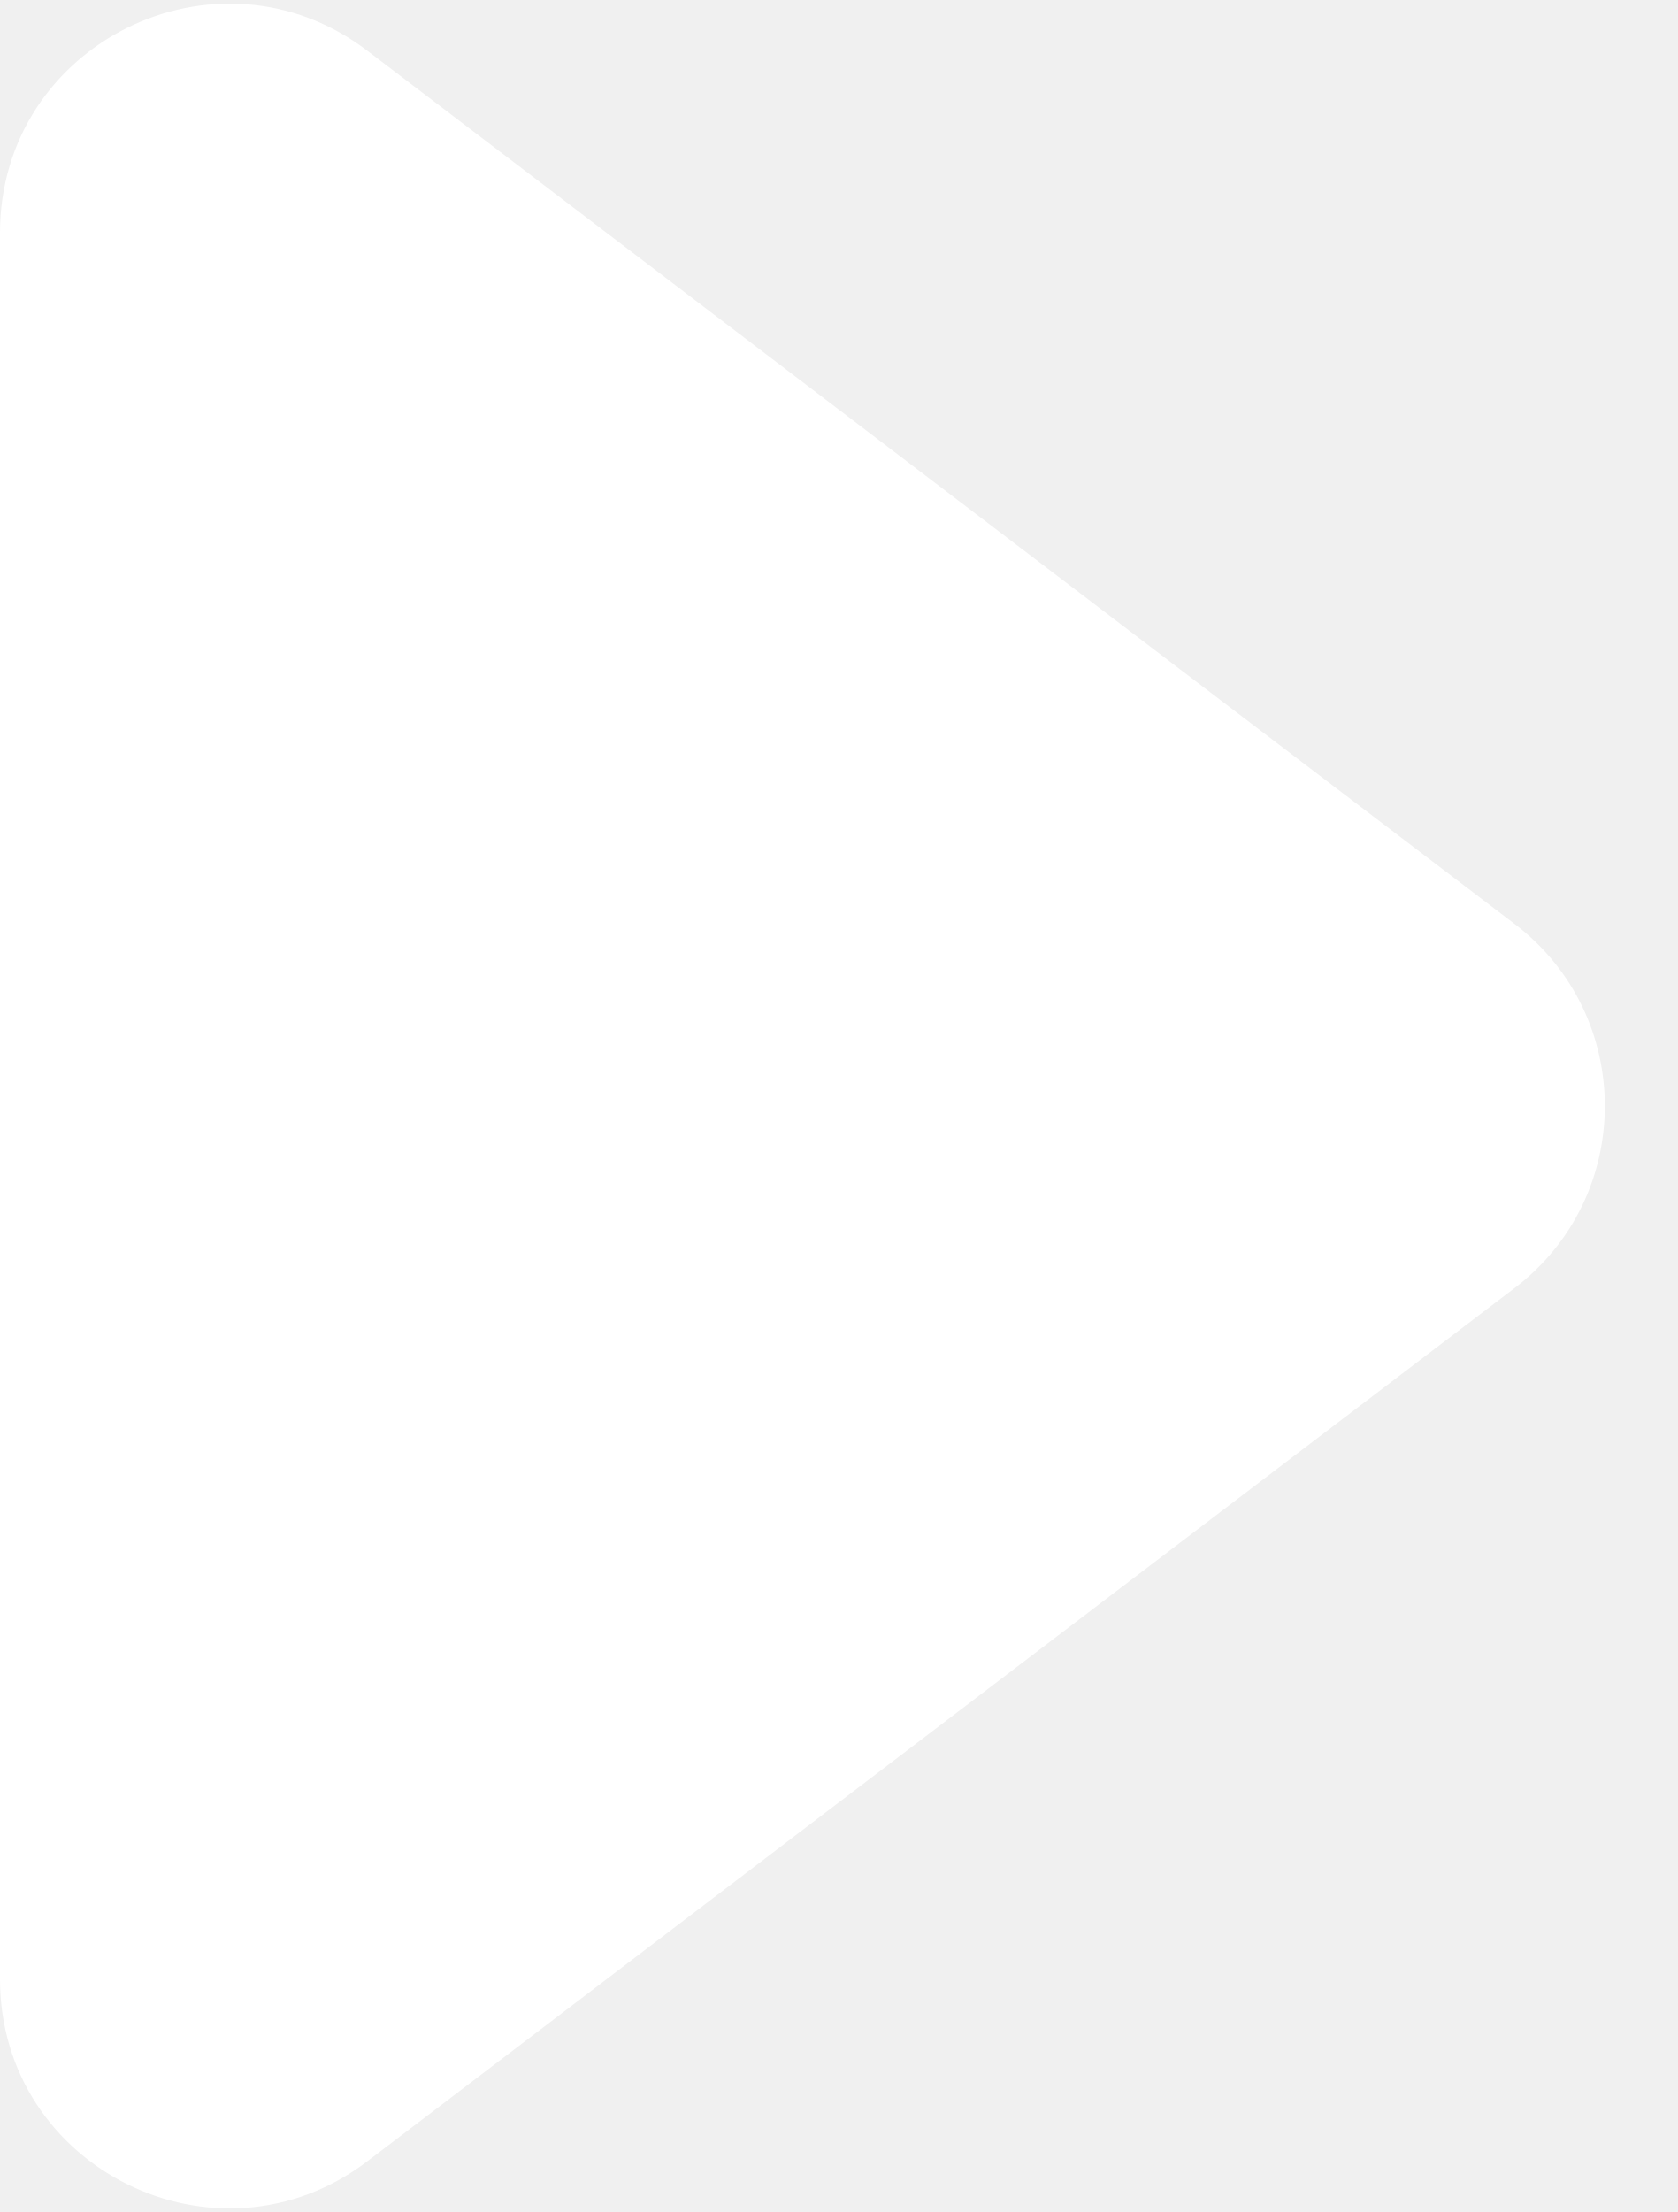
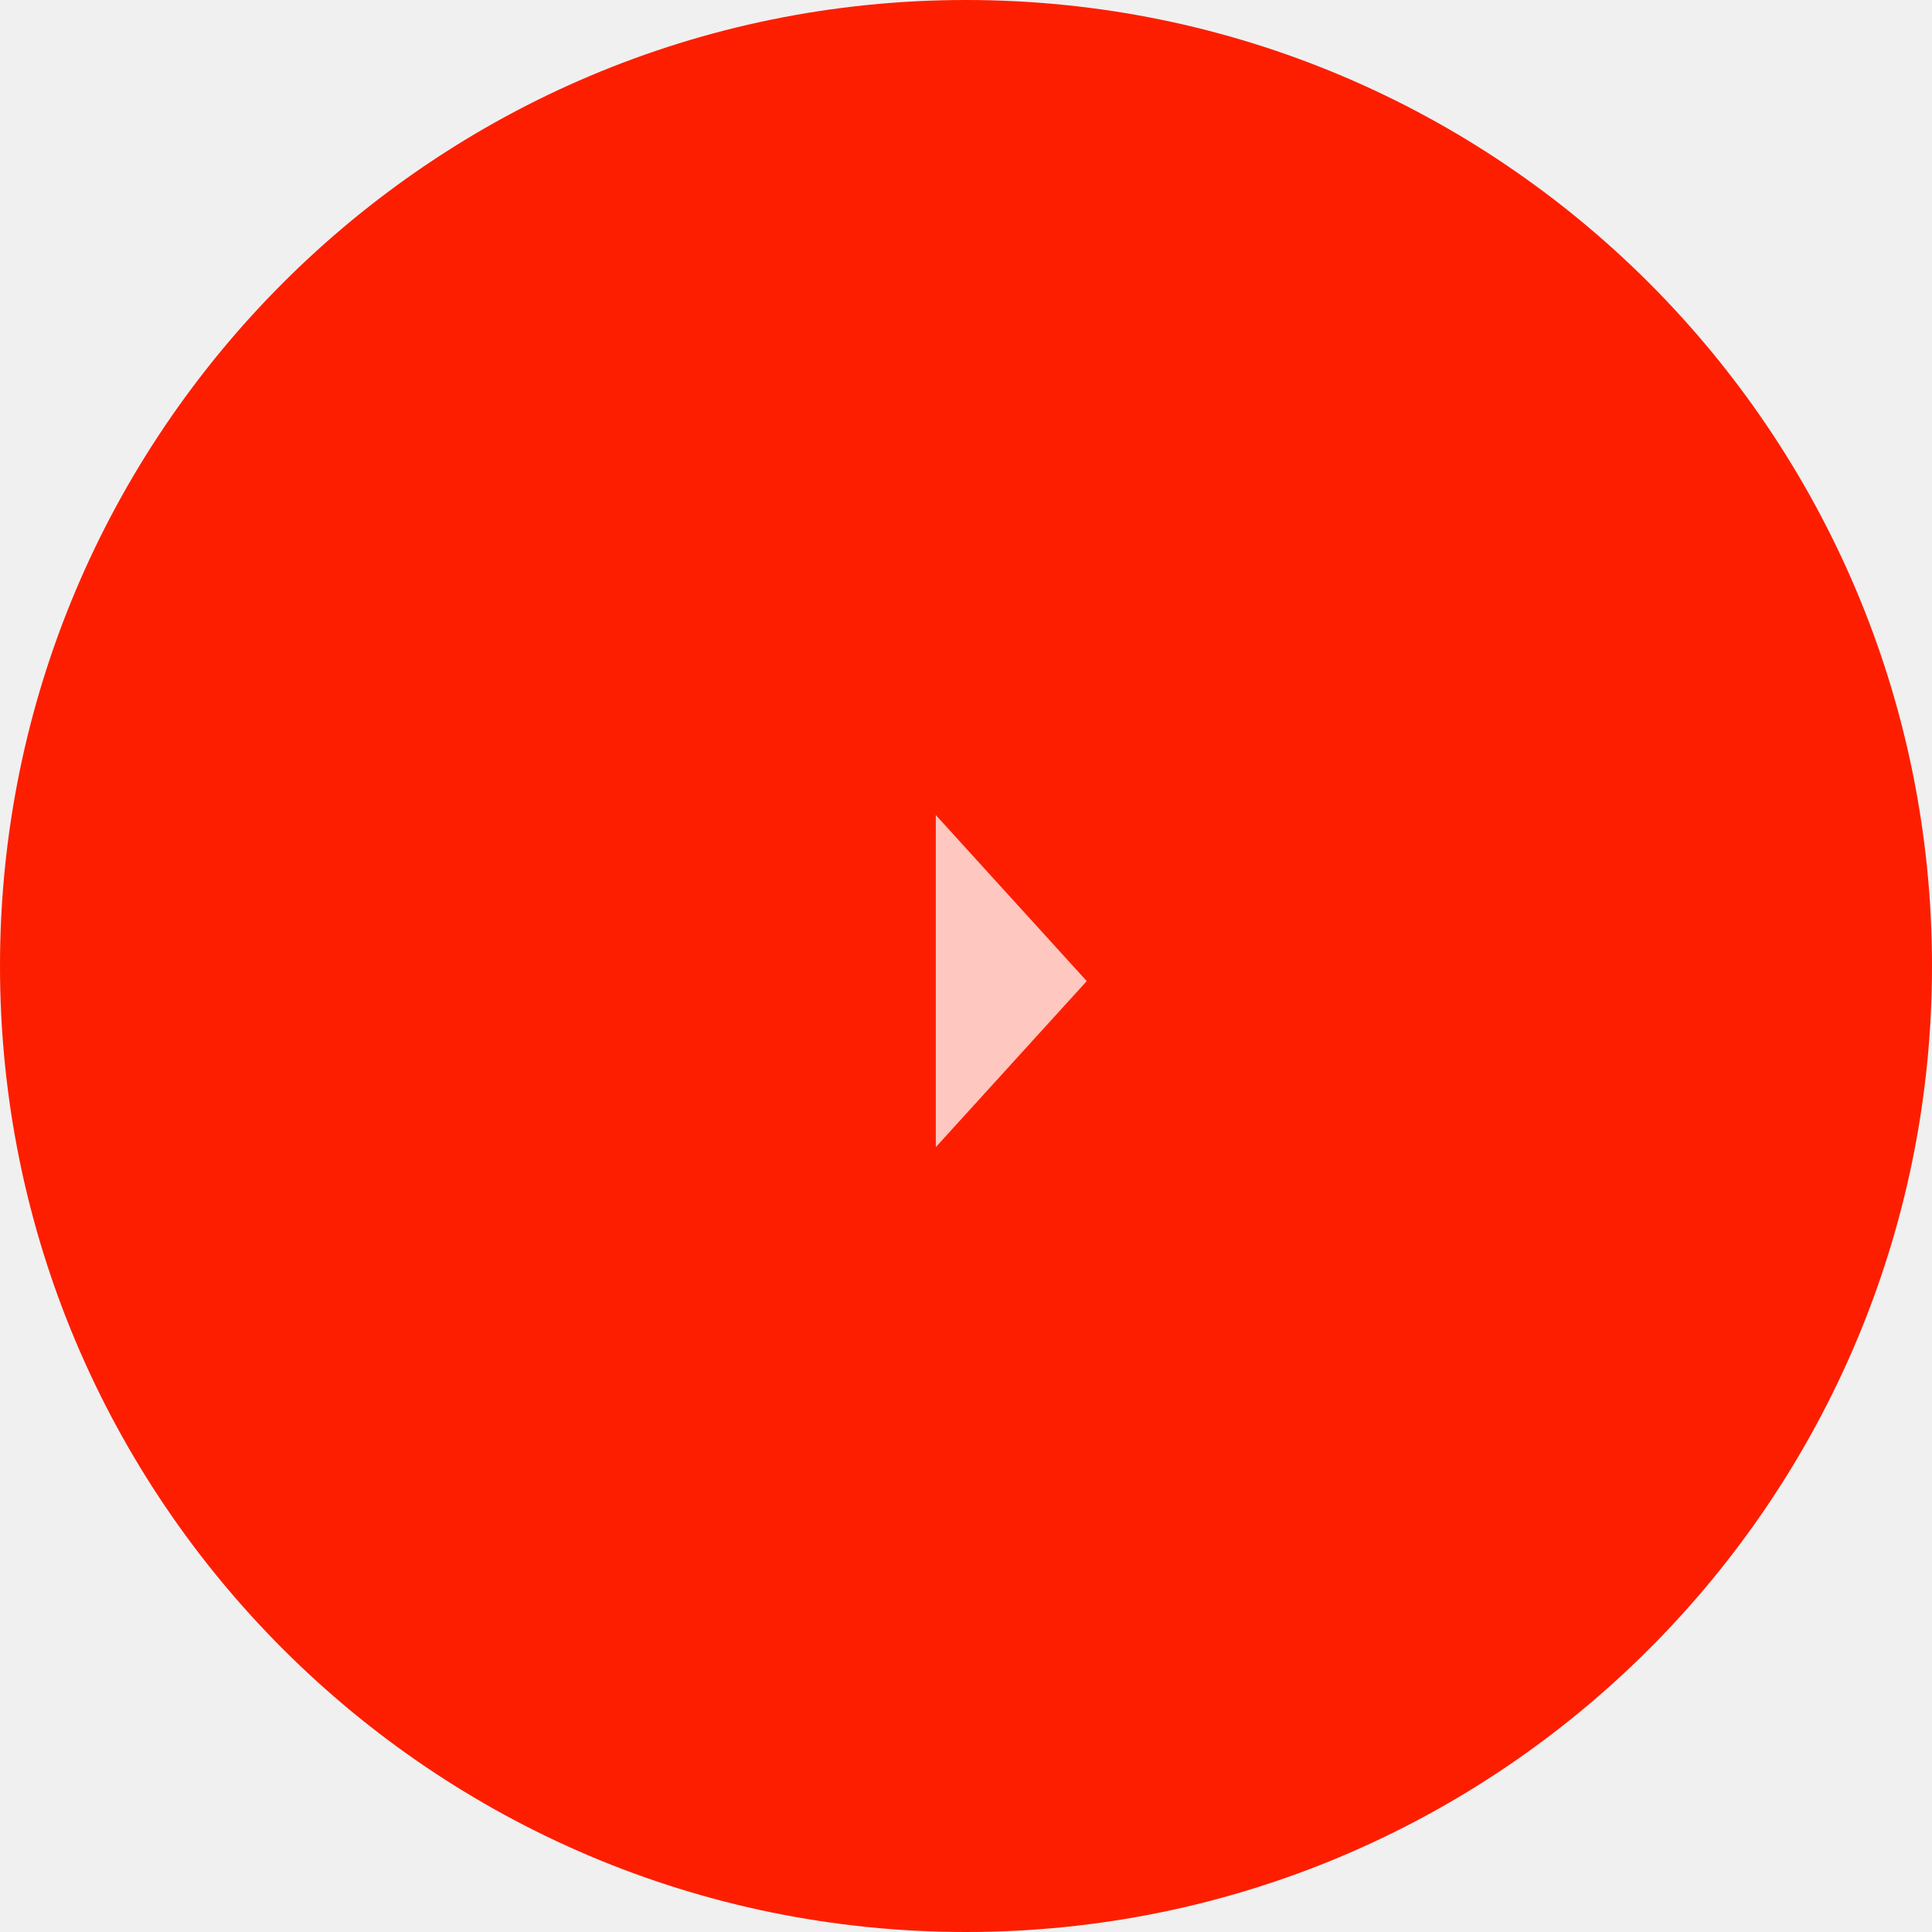
- <svg xmlns="http://www.w3.org/2000/svg" width="22" height="29" viewBox="0 0 22 29" fill="none">
-   <path fill-rule="evenodd" clip-rule="evenodd" d="M0 25.948C0 28.429 2.842 29.838 4.817 28.335L19.862 16.887C21.44 15.687 21.44 13.313 19.862 12.113L4.817 0.665C2.842 -0.838 0 0.571 0 3.052V25.948Z" fill="white" />
+ <svg xmlns="http://www.w3.org/2000/svg" width="64" height="64" viewBox="0 0 64 64" fill="none">
+   <circle cx="32" cy="32" r="32" fill="#FD1E00" />
+   <path opacity="0.75" d="M31 38V27L36 32.5L31 38Z" fill="white" />
</svg>
